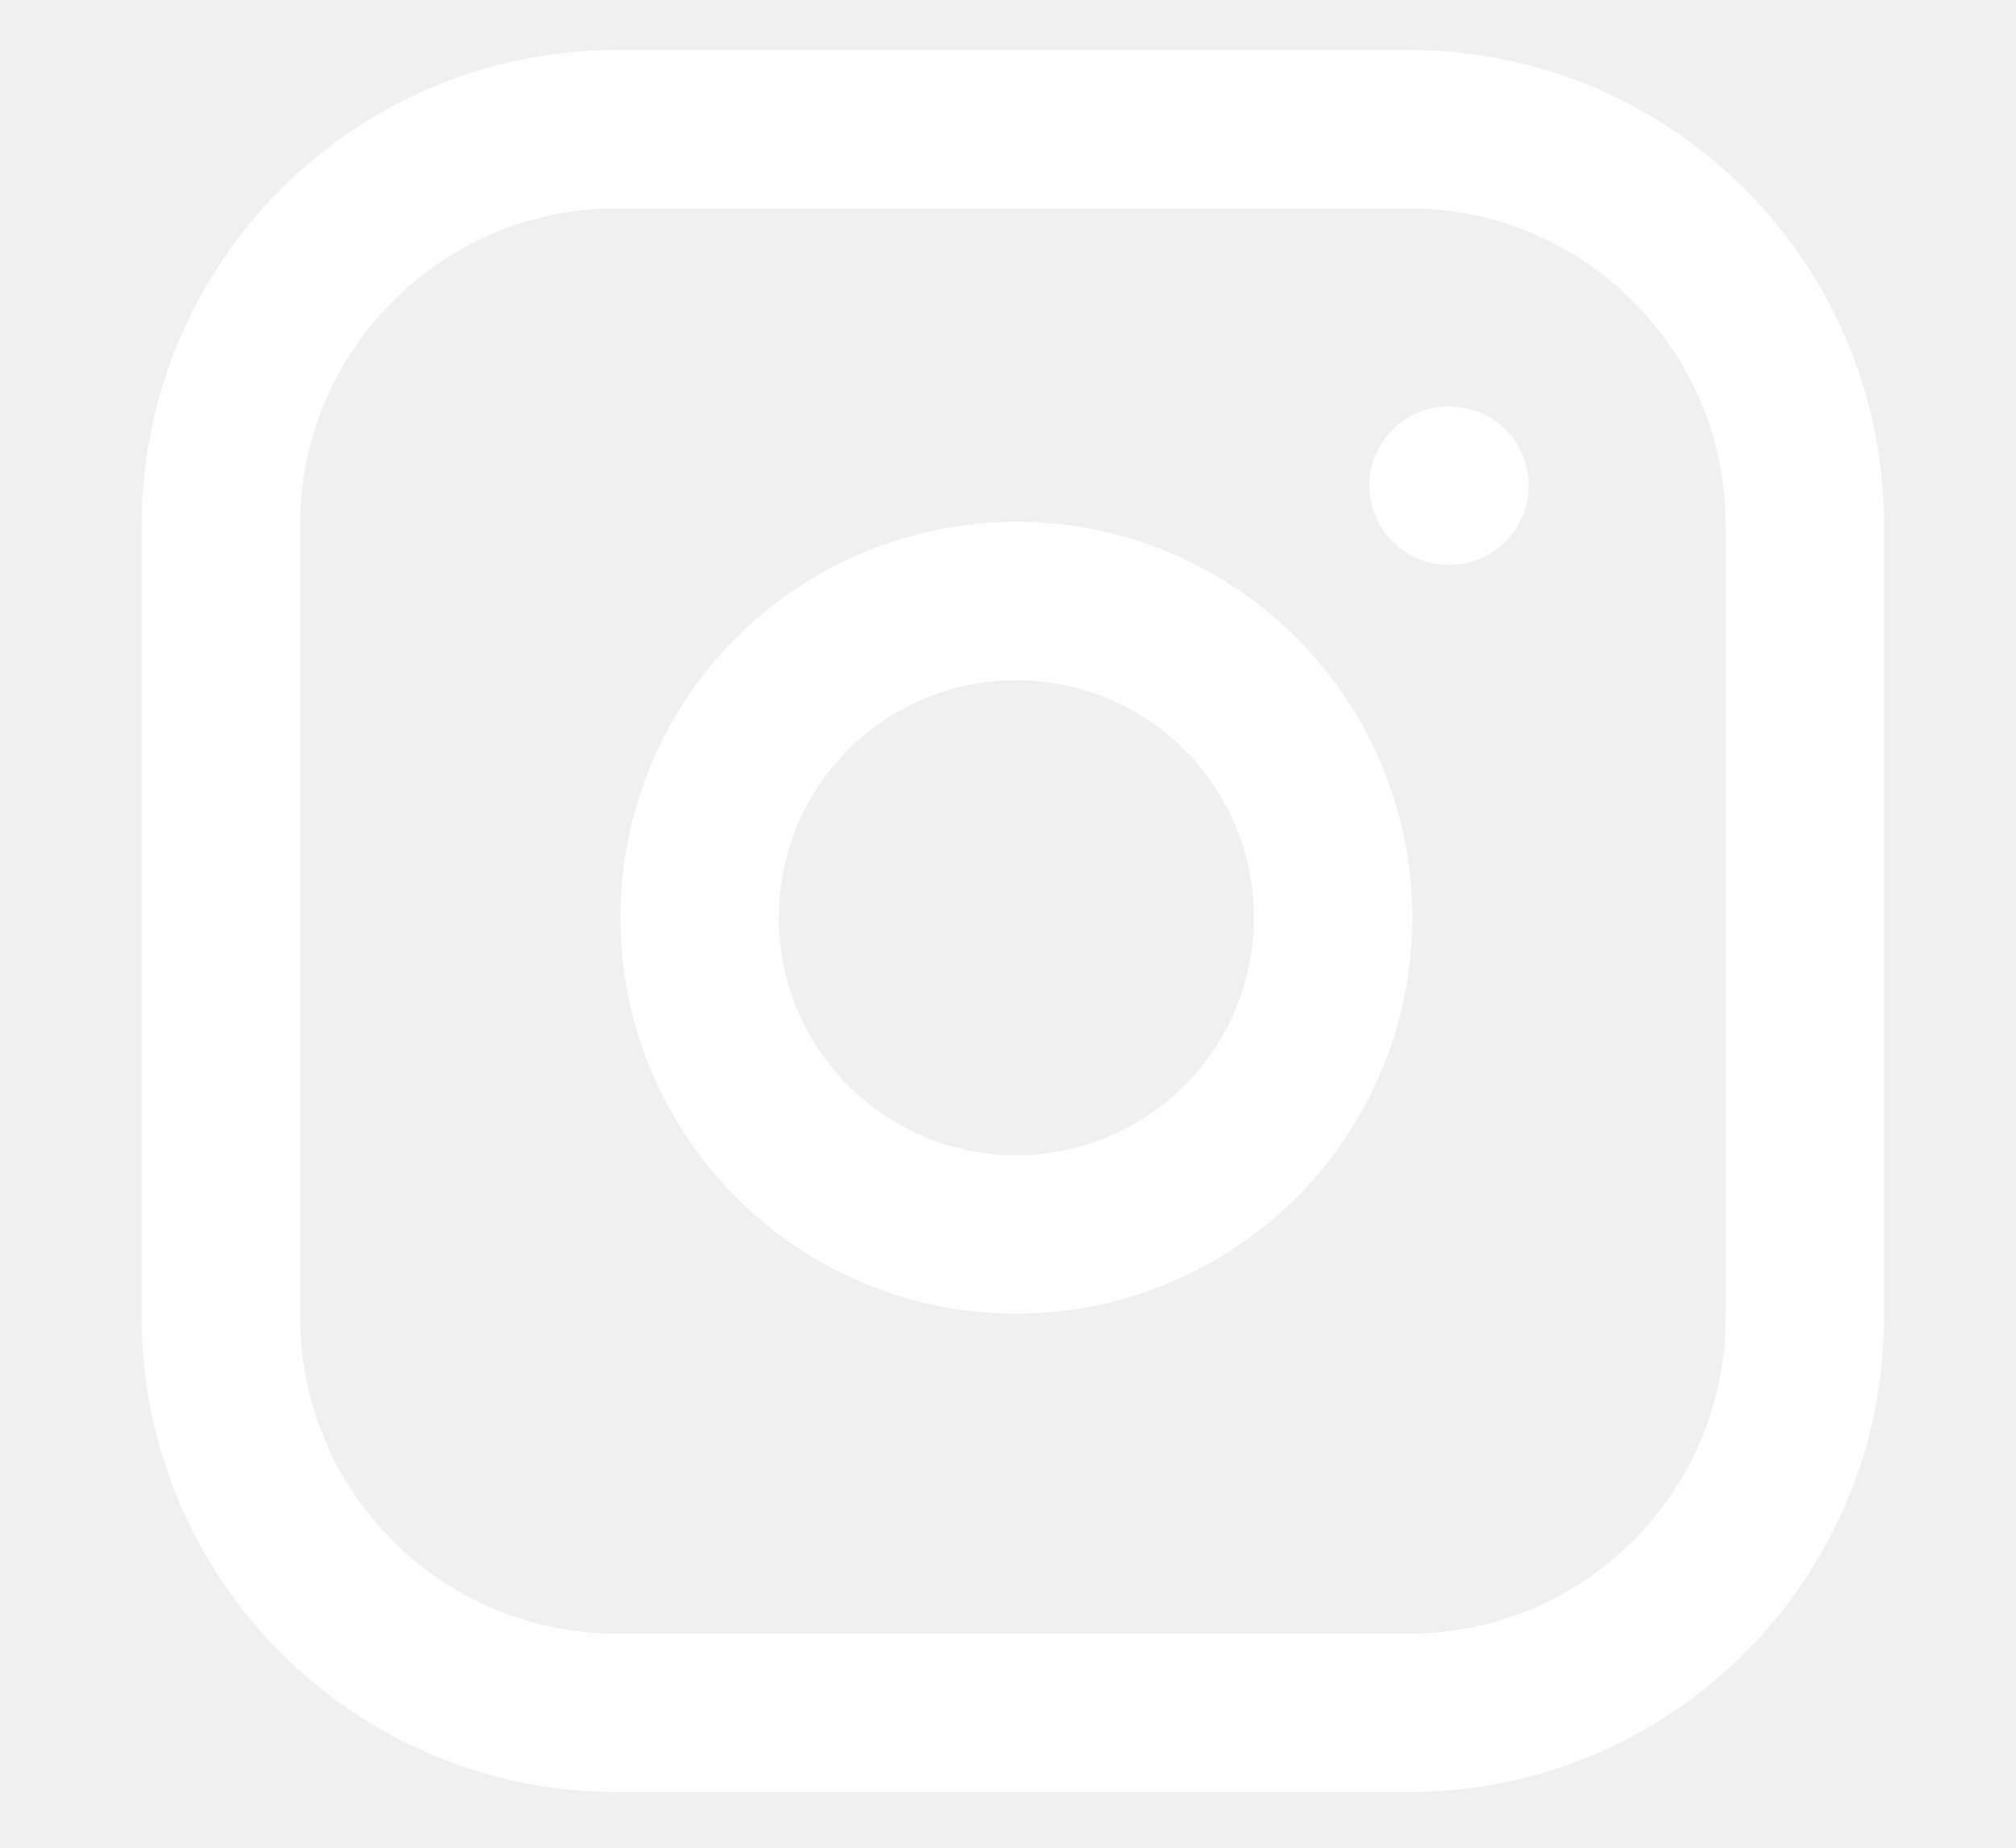
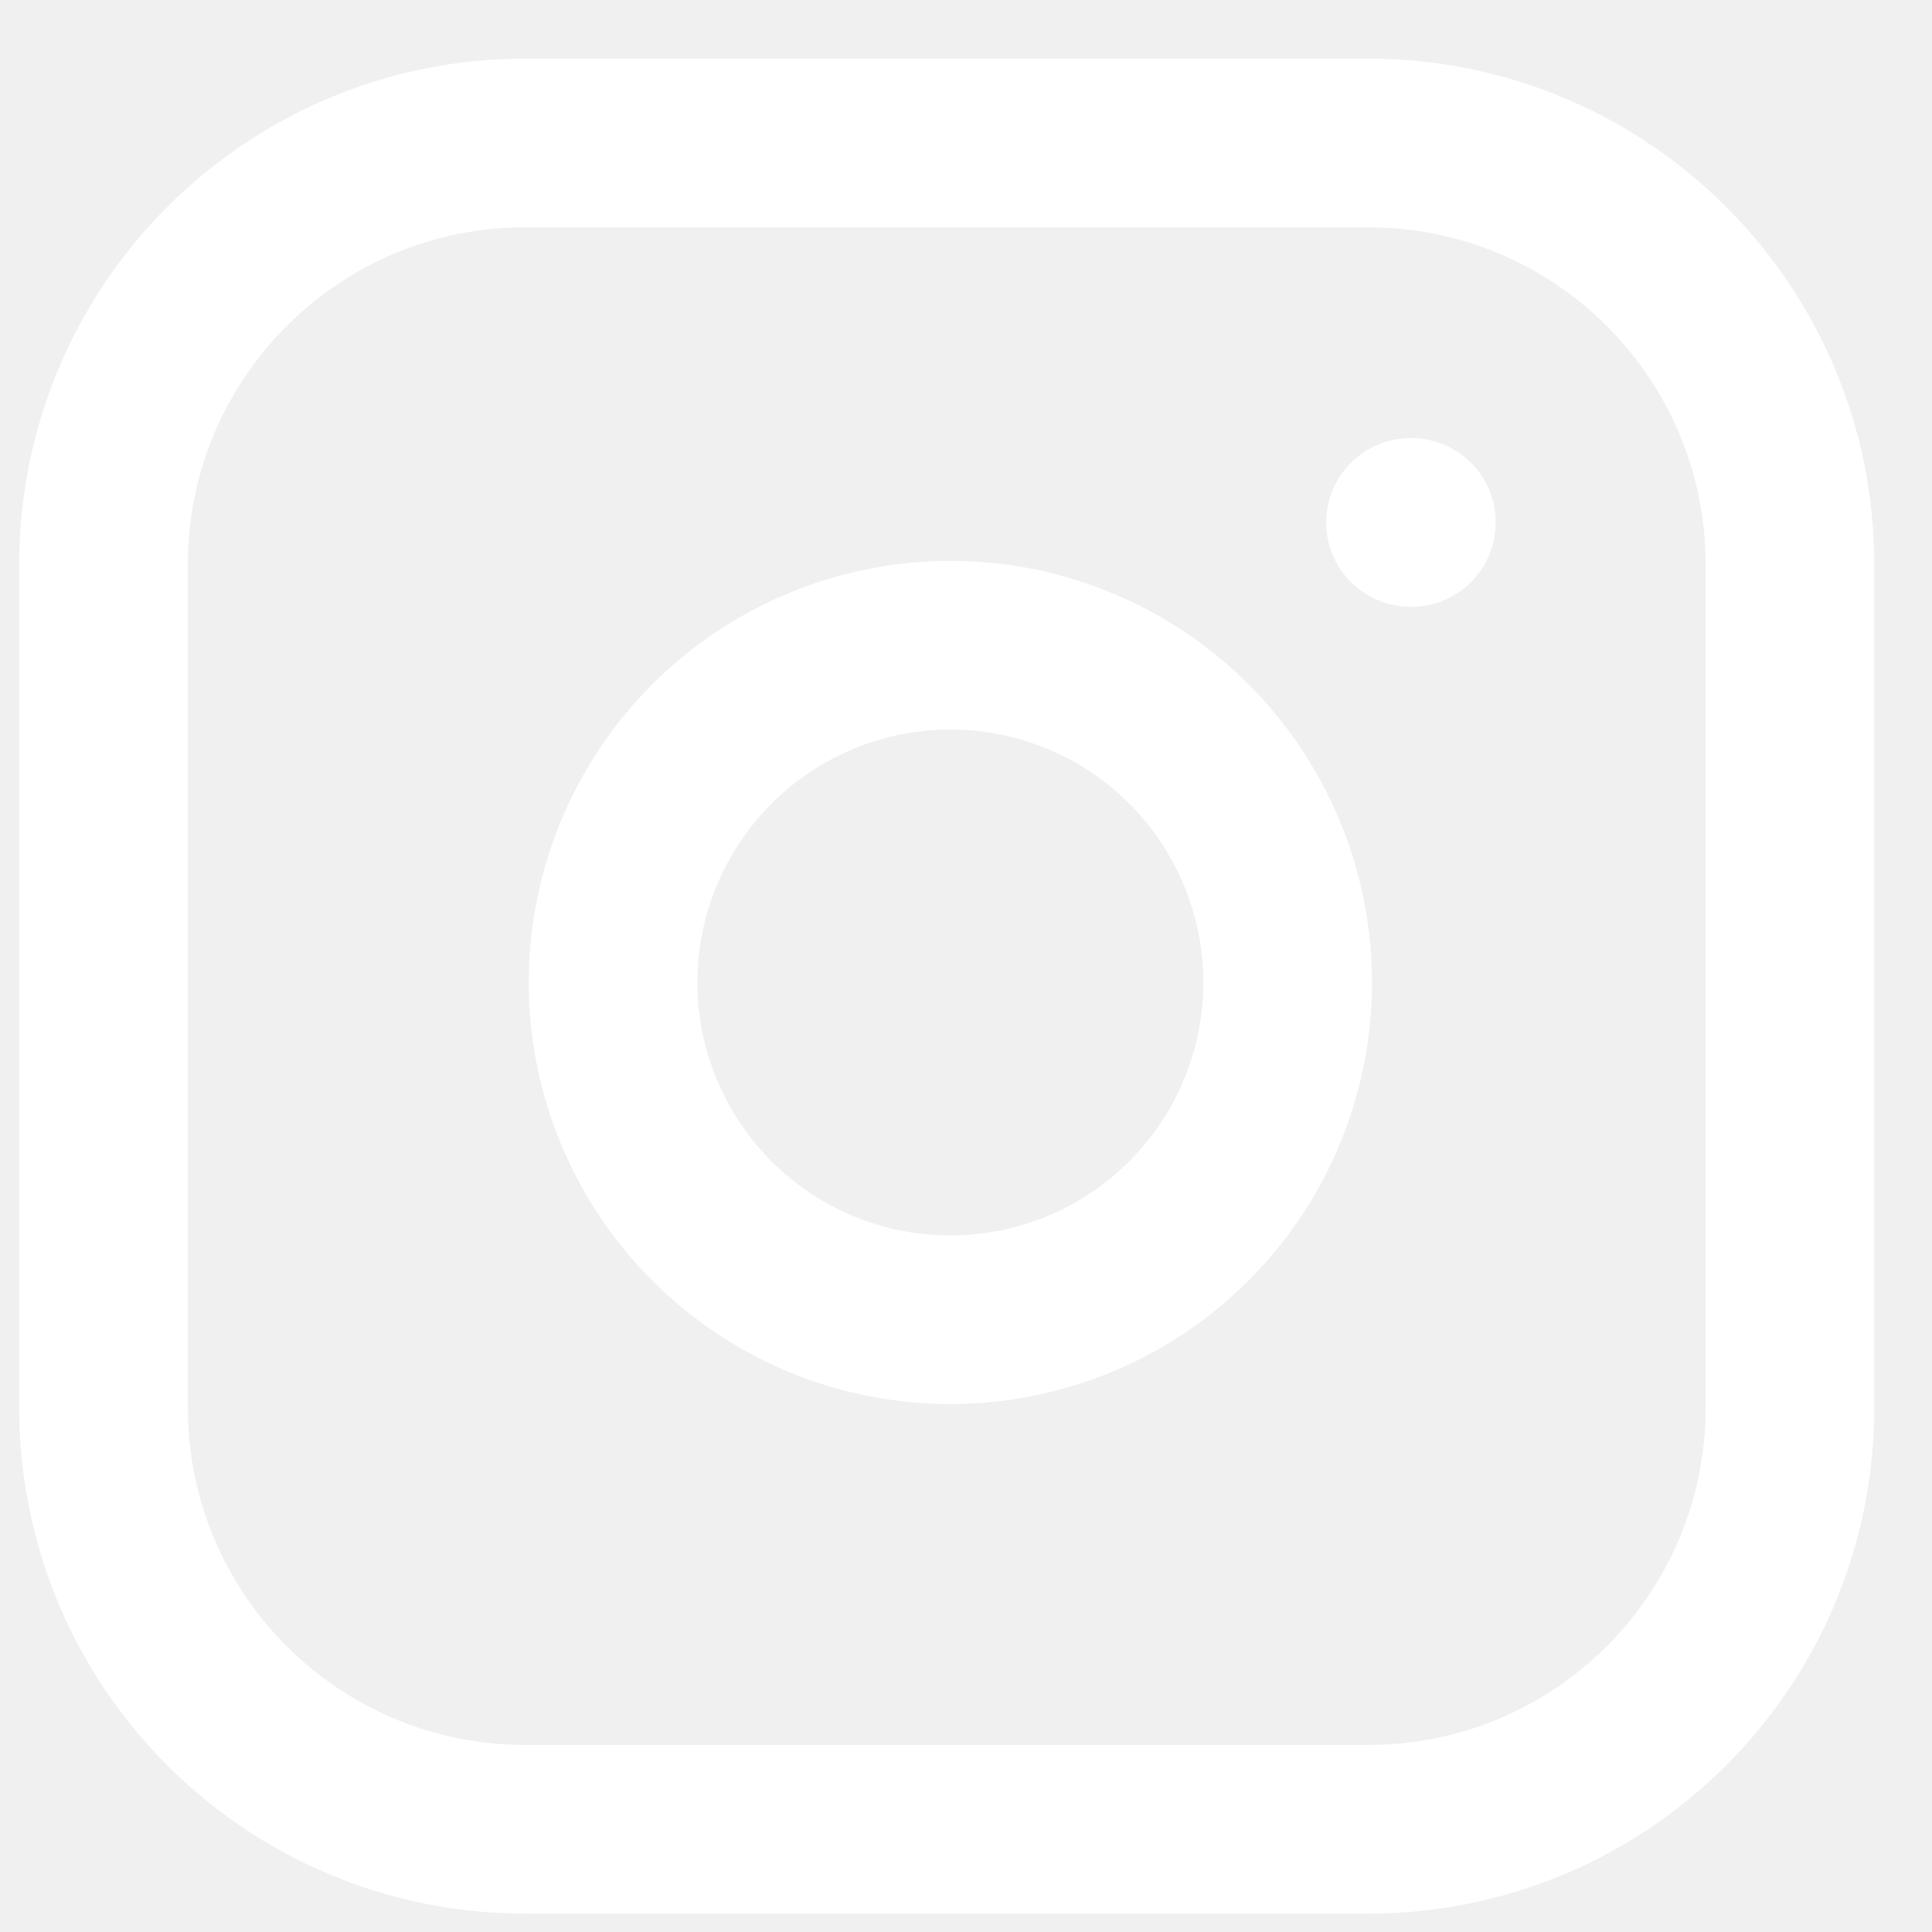
- <svg xmlns="http://www.w3.org/2000/svg" width="12" height="11" viewBox="0 0 12 11" fill="none">
-   <path d="M8.386 0.769H3.672C2.37 0.769 1.315 1.824 1.315 3.126V7.84C1.315 9.142 2.37 10.197 3.672 10.197H8.386C9.688 10.197 10.743 9.142 10.743 7.84V3.126C10.743 1.824 9.688 0.769 8.386 0.769Z" stroke="white" stroke-width="0.943" stroke-linecap="round" stroke-linejoin="round" />
-   <path d="M7.915 5.186C7.973 5.579 7.906 5.979 7.723 6.332C7.541 6.684 7.252 6.969 6.897 7.147C6.543 7.326 6.141 7.388 5.75 7.325C5.358 7.262 4.997 7.077 4.716 6.796C4.436 6.516 4.251 6.154 4.188 5.763C4.125 5.371 4.187 4.97 4.365 4.615C4.543 4.261 4.829 3.972 5.181 3.789C5.533 3.607 5.934 3.54 6.326 3.598C6.726 3.657 7.097 3.844 7.383 4.13C7.669 4.416 7.855 4.786 7.915 5.186Z" stroke="white" stroke-width="0.943" stroke-linecap="round" stroke-linejoin="round" />
-   <path d="M8.622 2.891H8.628" stroke="white" stroke-width="0.943" stroke-linecap="round" stroke-linejoin="round" />
+ <svg xmlns="http://www.w3.org/2000/svg" width="17" height="17" viewBox="0 0 17 17" fill="none">
+   <path d="M12.04 1.258H4.621C2.572 1.258 0.911 2.919 0.911 4.967V12.387C0.911 14.436 2.572 16.096 4.621 16.096H12.04C14.089 16.096 15.75 14.436 15.75 12.387V4.967C15.75 2.919 14.089 1.258 12.04 1.258Z" stroke="white" stroke-width="1.484" stroke-linecap="round" stroke-linejoin="round" />
+   <path d="M11.298 8.21C11.39 8.827 11.284 9.458 10.997 10.012C10.709 10.566 10.254 11.015 9.697 11.296C9.139 11.576 8.507 11.674 7.891 11.575C7.275 11.476 6.705 11.185 6.264 10.743C5.823 10.302 5.532 9.733 5.432 9.116C5.333 8.5 5.431 7.868 5.712 7.311C5.992 6.753 6.442 6.298 6.996 6.011C7.55 5.723 8.18 5.618 8.798 5.709C9.428 5.803 10.011 6.096 10.461 6.546C10.911 6.997 11.205 7.58 11.298 8.21Z" stroke="white" stroke-width="1.484" stroke-linecap="round" stroke-linejoin="round" />
+   <path d="M12.411 4.597H12.419" stroke="white" stroke-width="1.484" stroke-linecap="round" stroke-linejoin="round" />
</svg>
